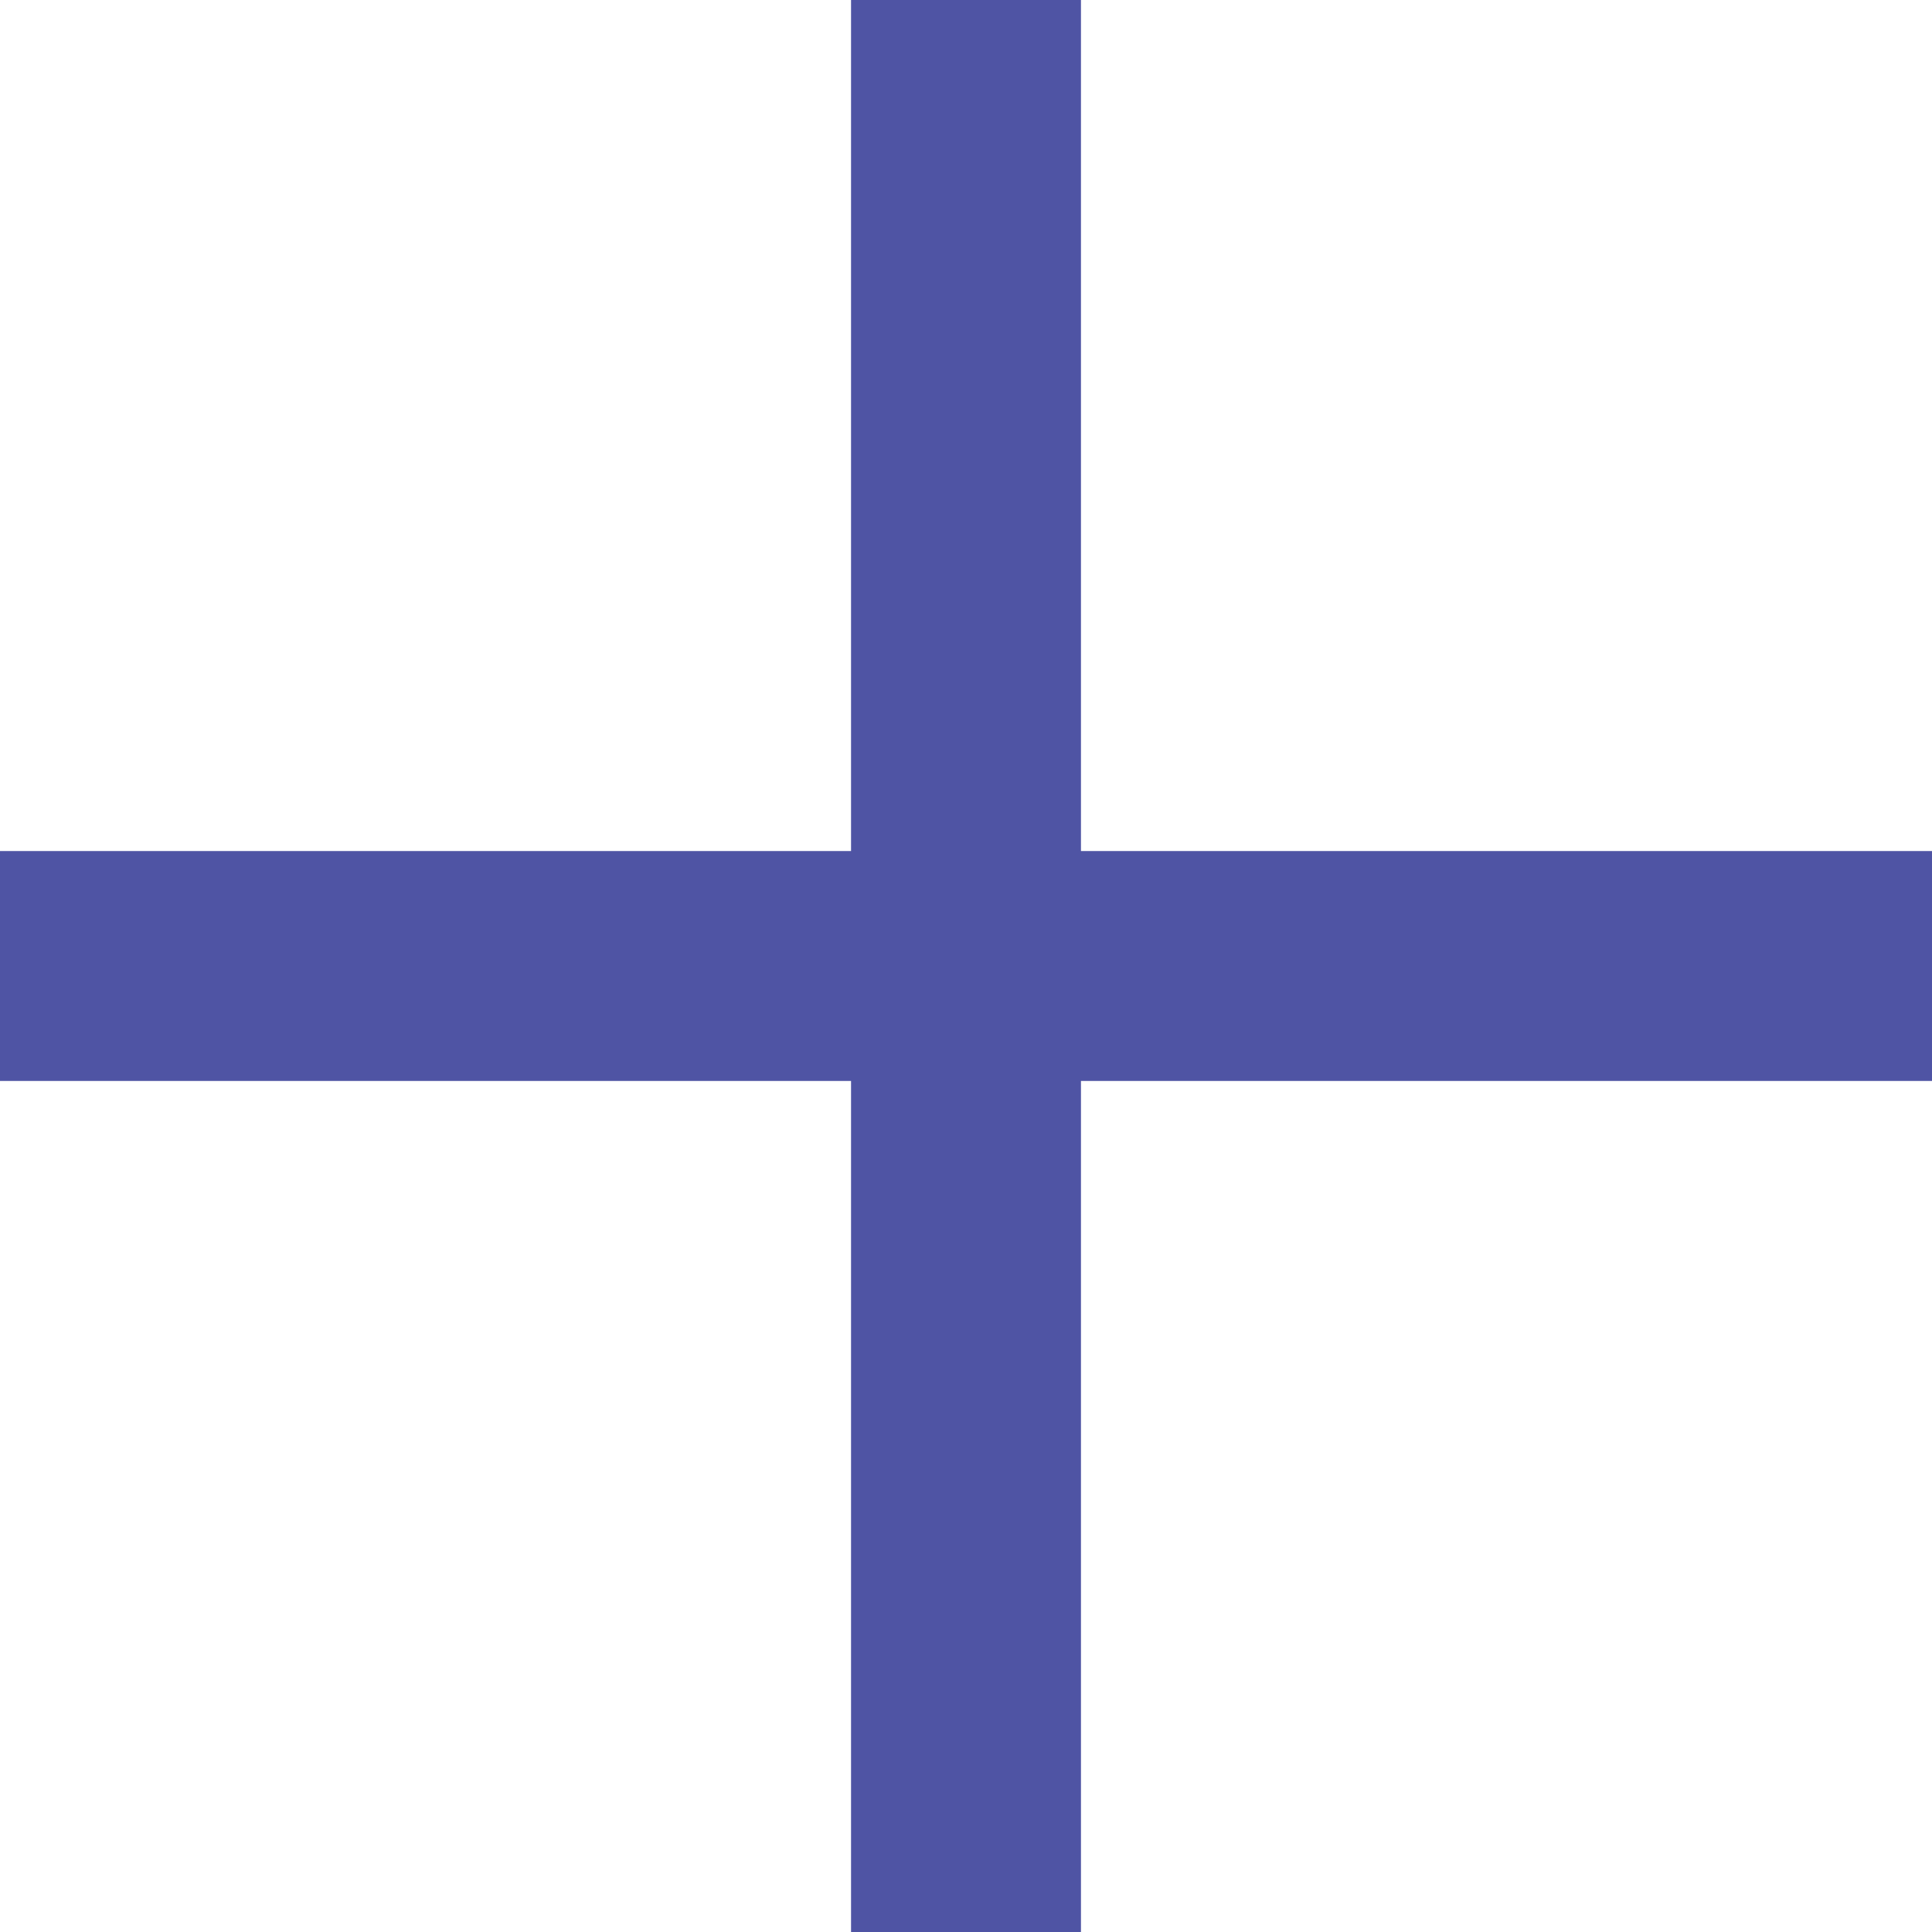
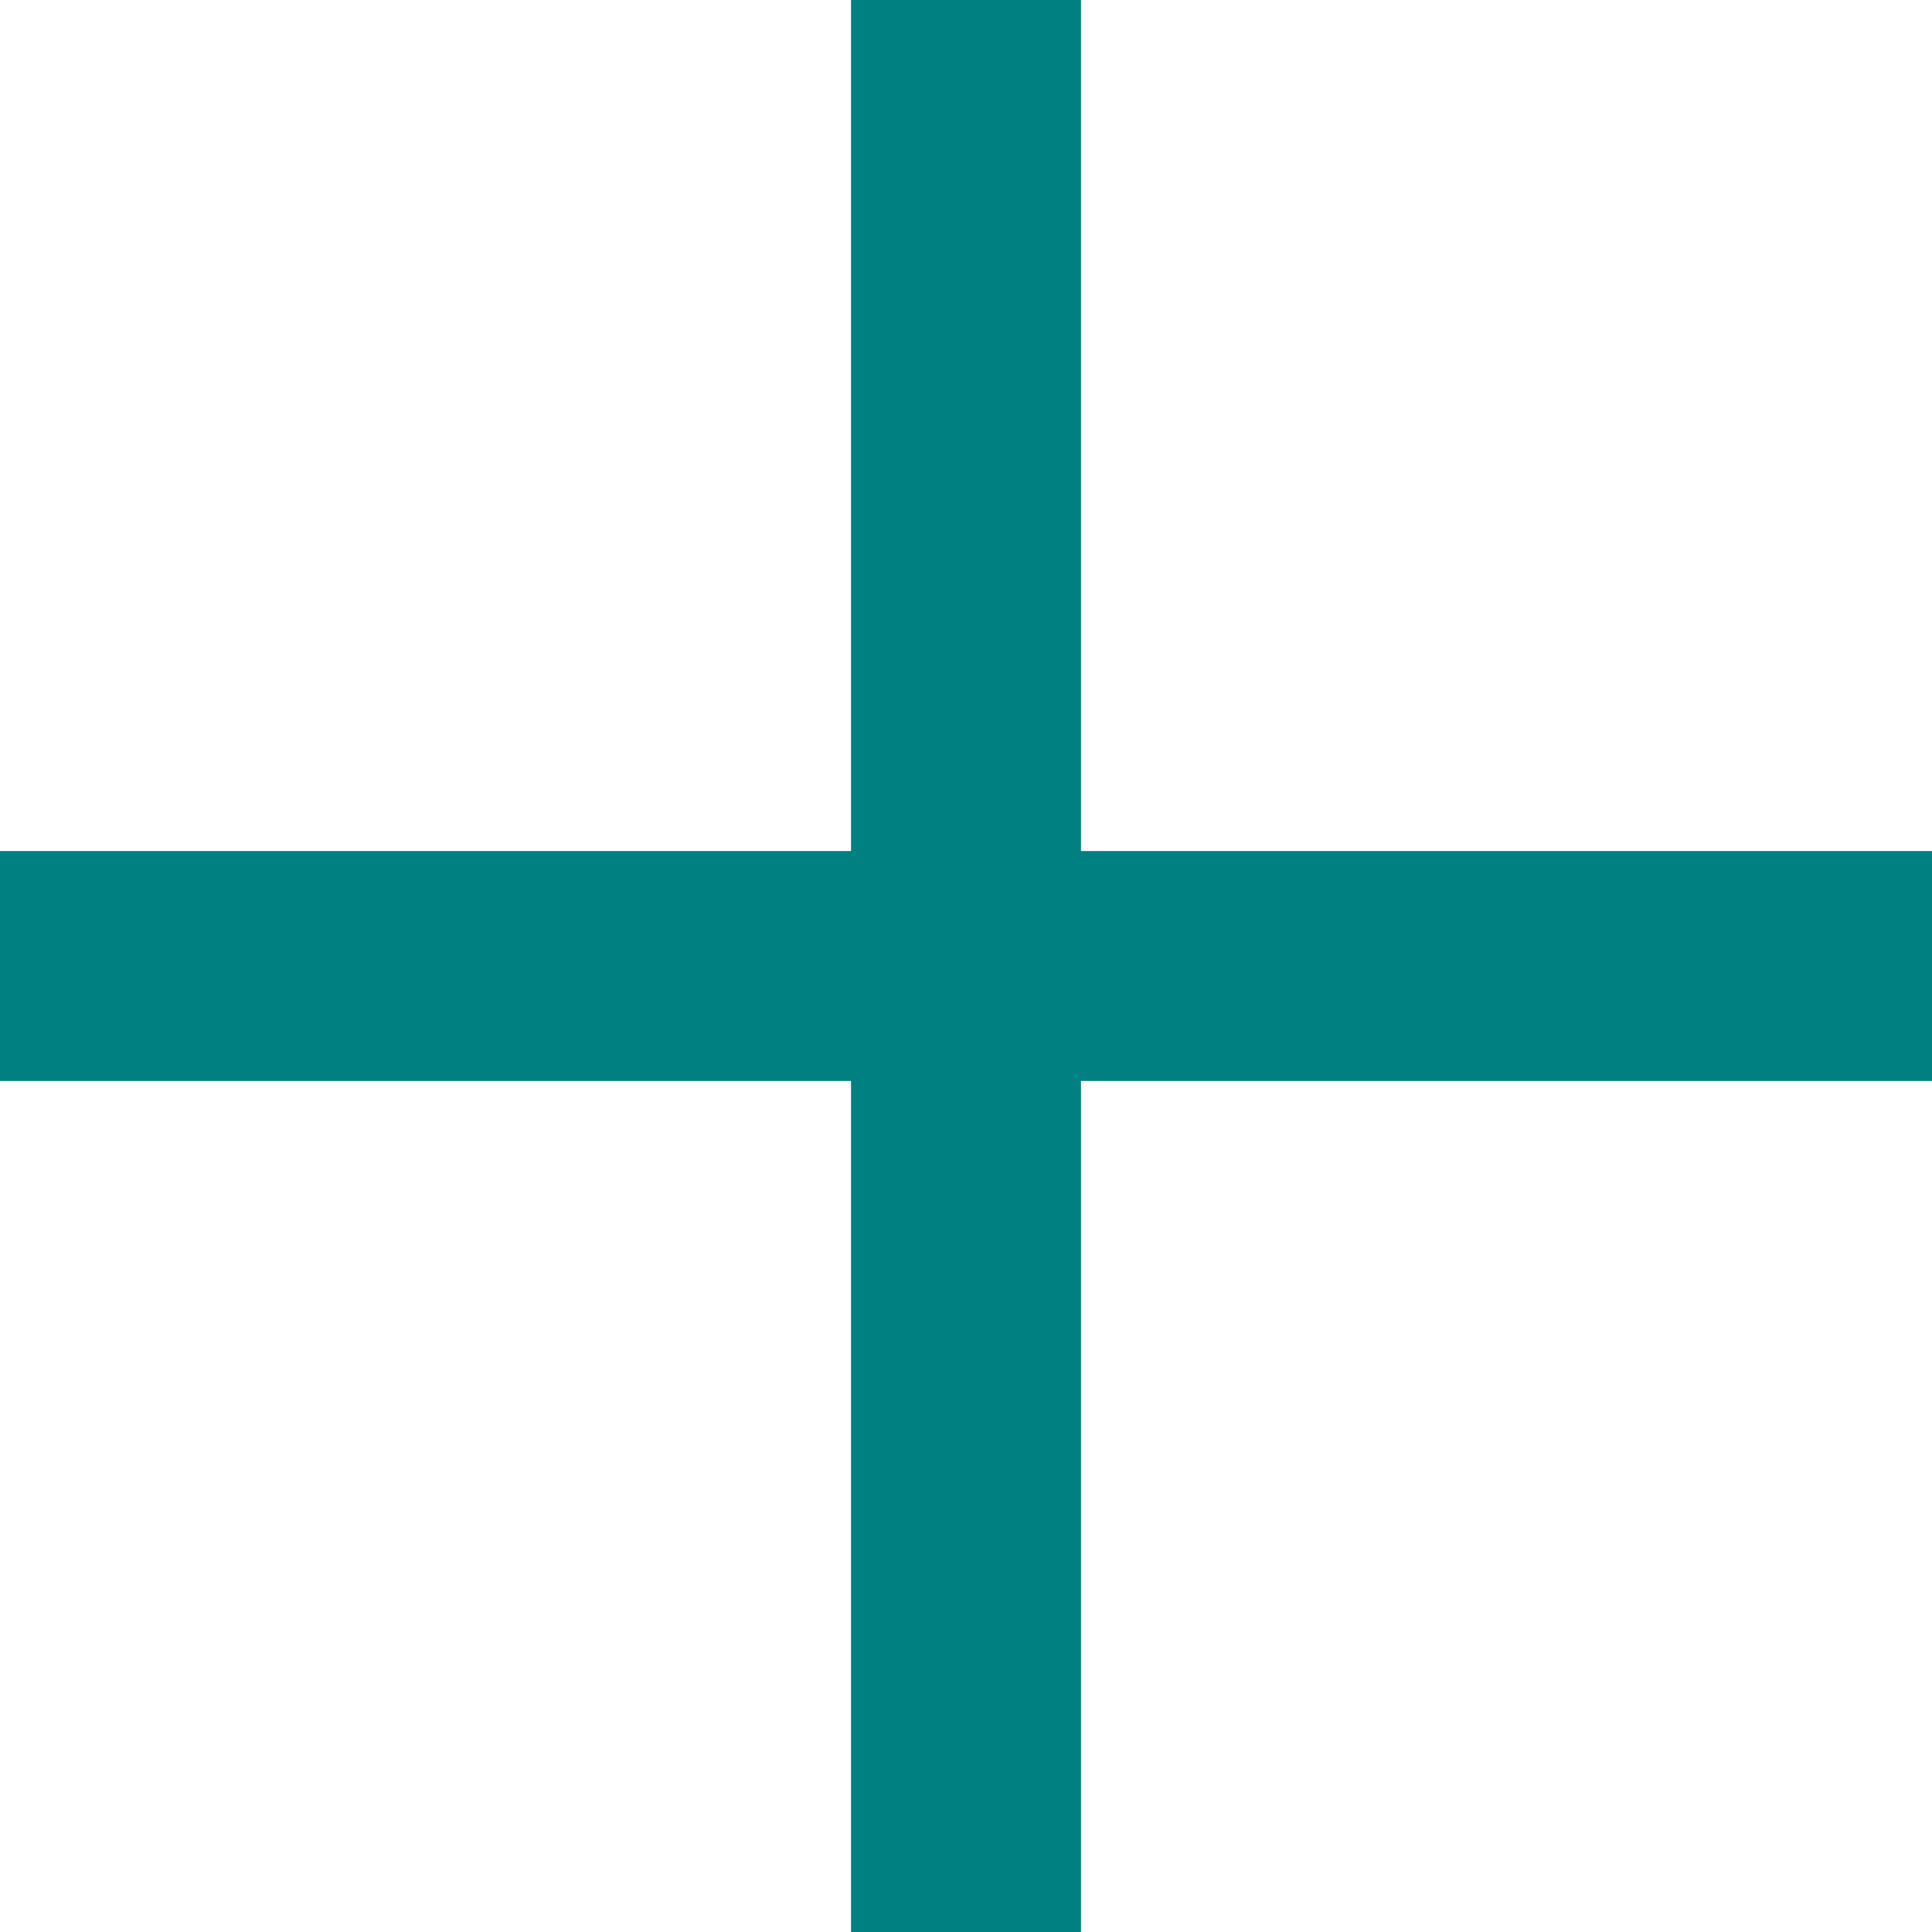
<svg xmlns="http://www.w3.org/2000/svg" width="14" height="14" viewBox="0 0 14 14">
-   <path id="Path_11576" data-name="Path 11576" d="M206.167-752.167H200v-1.666h6.167V-760h1.666v6.167H214v1.666h-6.167V-746h-1.666Z" transform="translate(-200 760)" fill="#4f54a4" />
+   <path id="Path_11576" data-name="Path 11576" d="M206.167-752.167H200v-1.666h6.167V-760h1.666v6.167H214v1.666h-6.167V-746h-1.666Z" transform="translate(-200 760)" fill="#008080" />
</svg>
